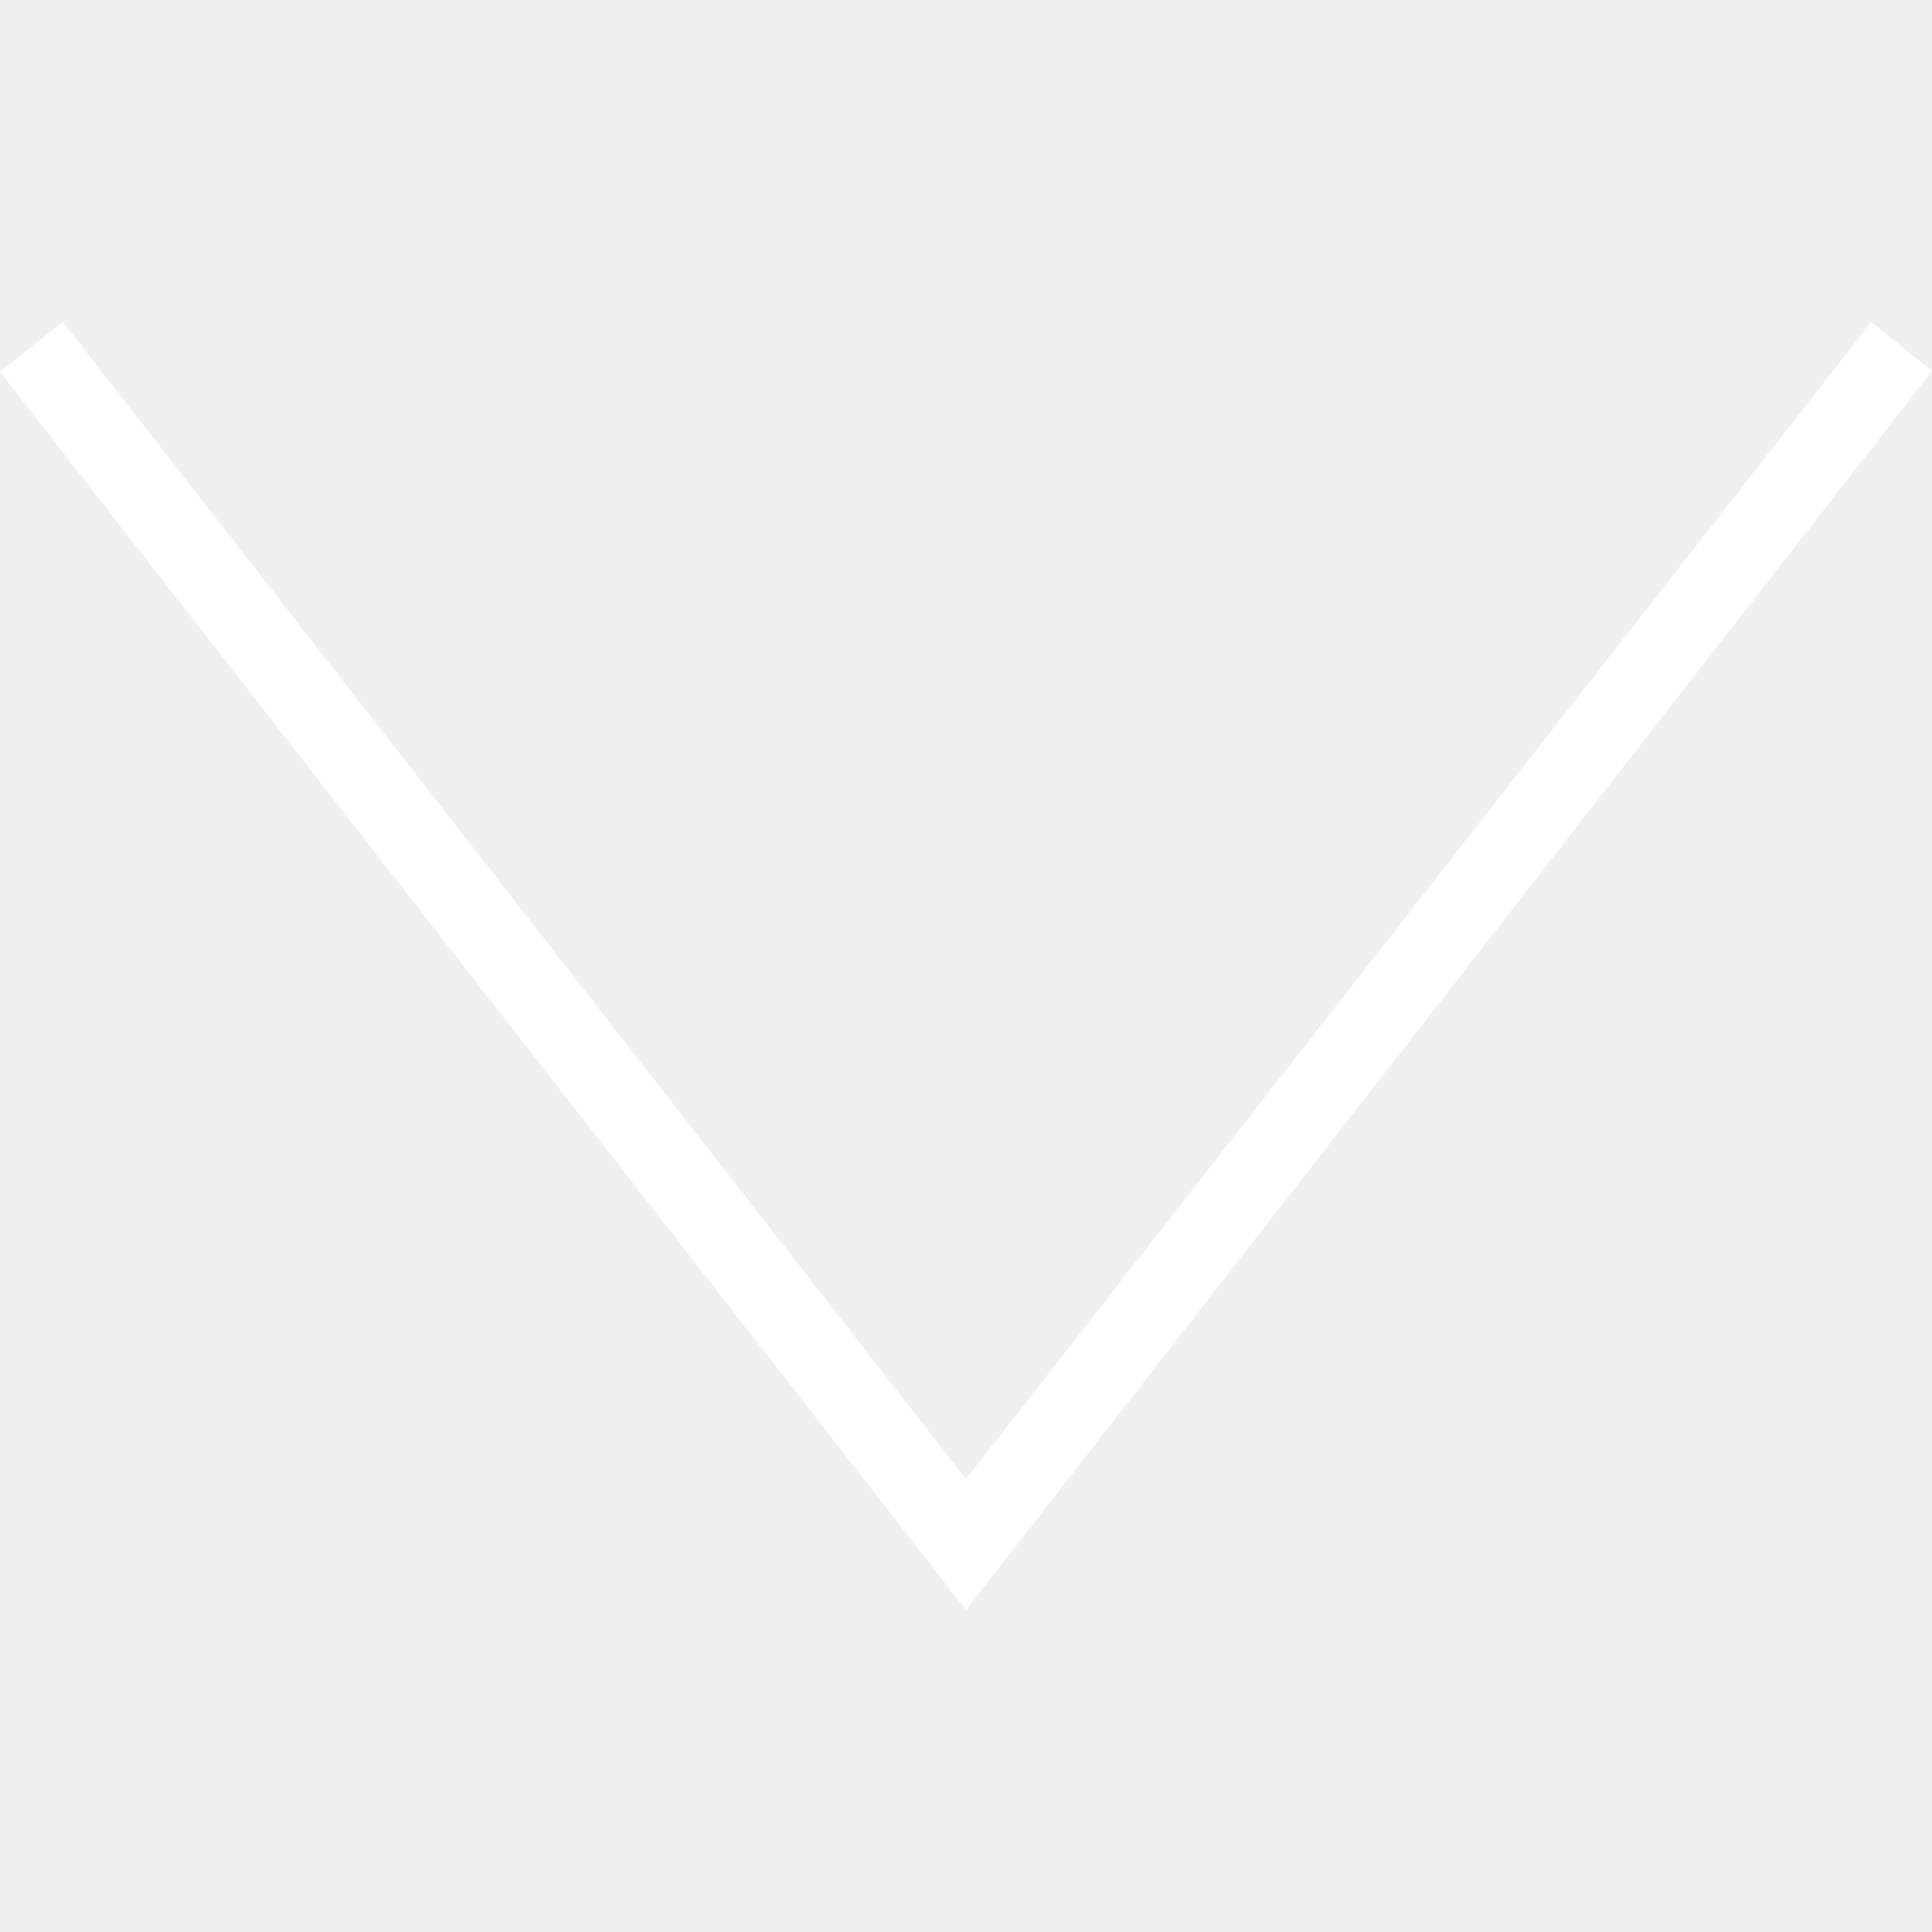
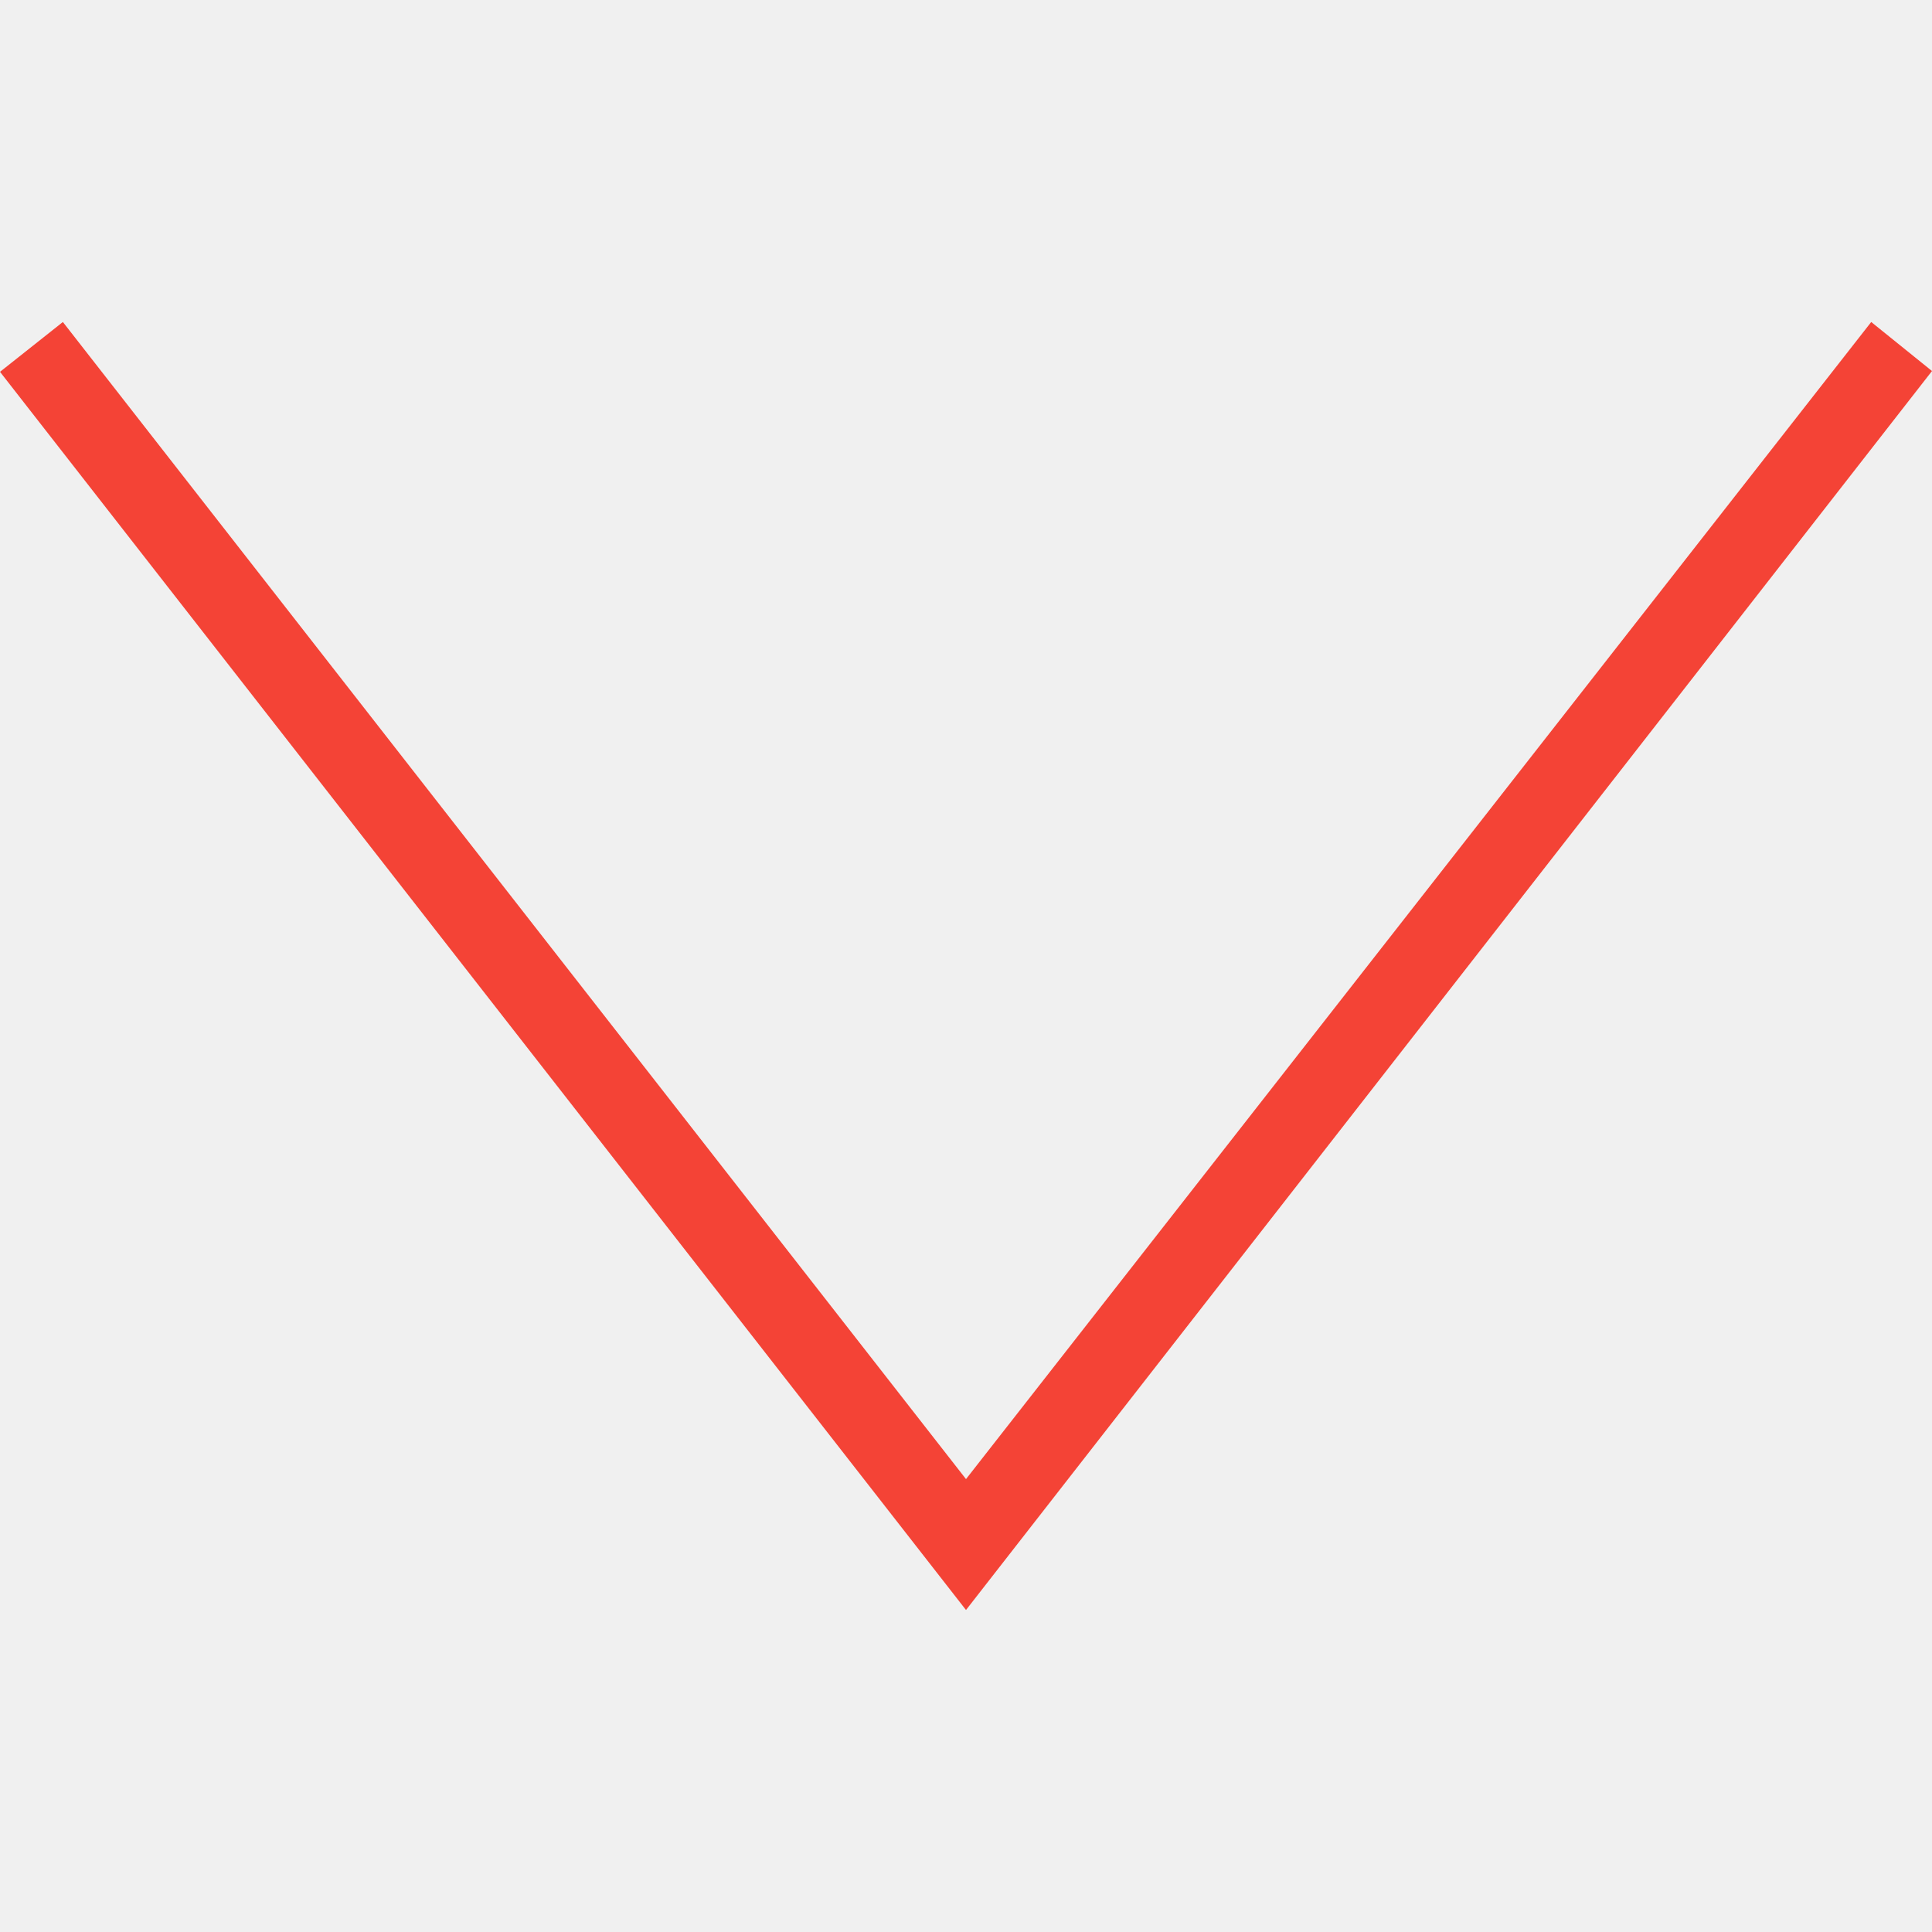
- <svg xmlns="http://www.w3.org/2000/svg" width="24" height="24" fill="#ffffff" clip-rule="evenodd">
+ <svg xmlns="http://www.w3.org/2000/svg" width="24" height="24" fill="#f44336" clip-rule="evenodd">
  <path d="M23.245 4l-11.245 14.374-11.219-14.374-.781.619 12 15.381 12-15.391-.755-.609z" />
</svg>
